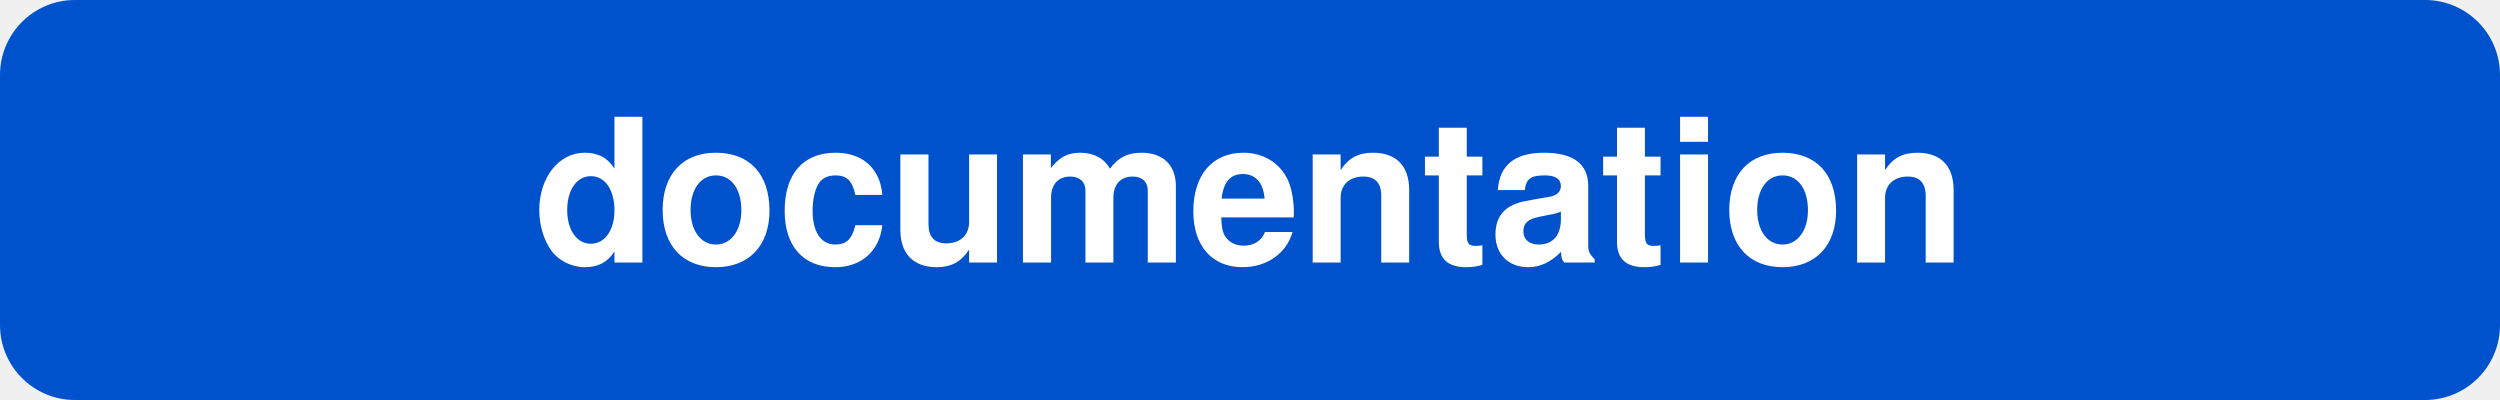
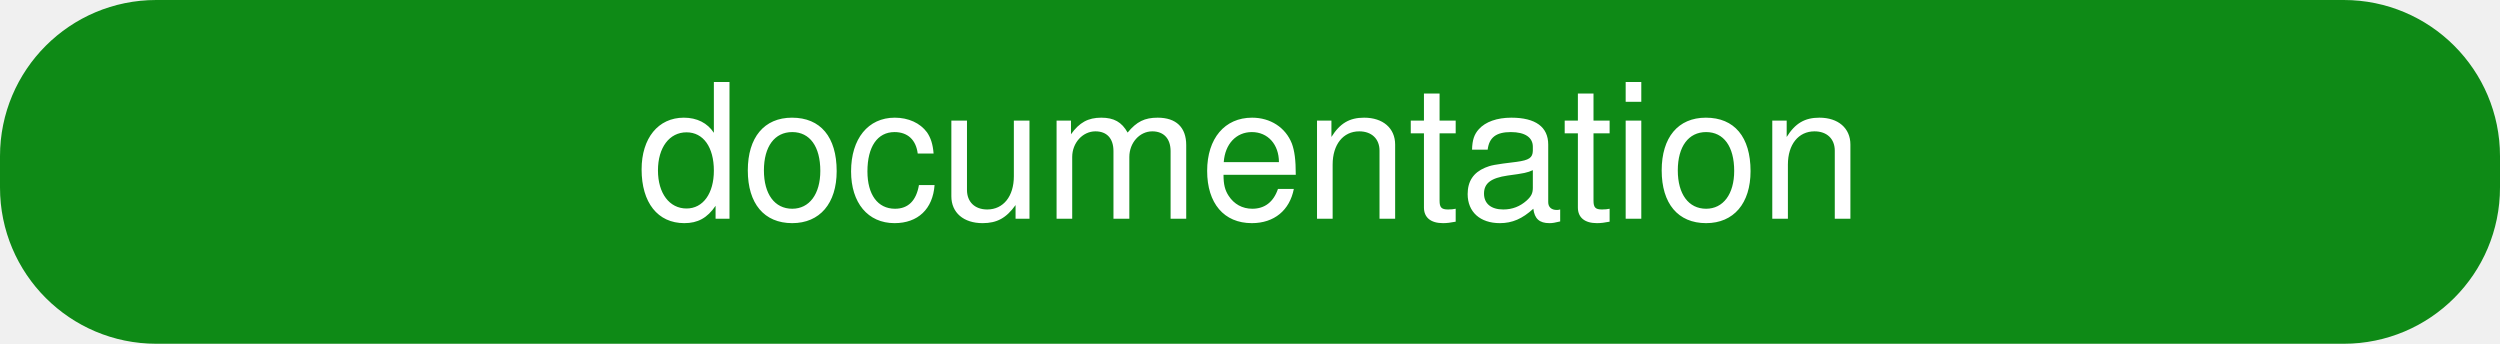
- <svg xmlns="http://www.w3.org/2000/svg" width="200" height="32">
+ <svg xmlns="http://www.w3.org/2000/svg" width="160" height="22">
  <clipPath id="a">
-     <rect width="200" height="32" rx="6" fill="#fff" />
+     <rect width="160" height="22" rx="10" fill="#fff" />
  </clipPath>
  <g clip-path="url(#a)">
-     <path fill="#0052cc" d="M0 0h200v32H0z" />
+     <path fill="#0e8a16" d="M0 0h160v22H0z" />
  </g>
-   <g fill="#fff" font-family="Helvetica, arial, nimbussansl, liberationsans, freesans, clean, sans-serif" font-size="16" font-weight="600" text-anchor="middle">
-     <text x="100" y="21">documentation</text>
+   <g fill="#fff" font-family="Helvetica, arial, nimbussansl, liberationsans, freesans, clean, sans-serif" font-size="12" font-weight="400" text-anchor="middle">
+     <text x="80" y="14">documentation</text>
  </g>
</svg>
